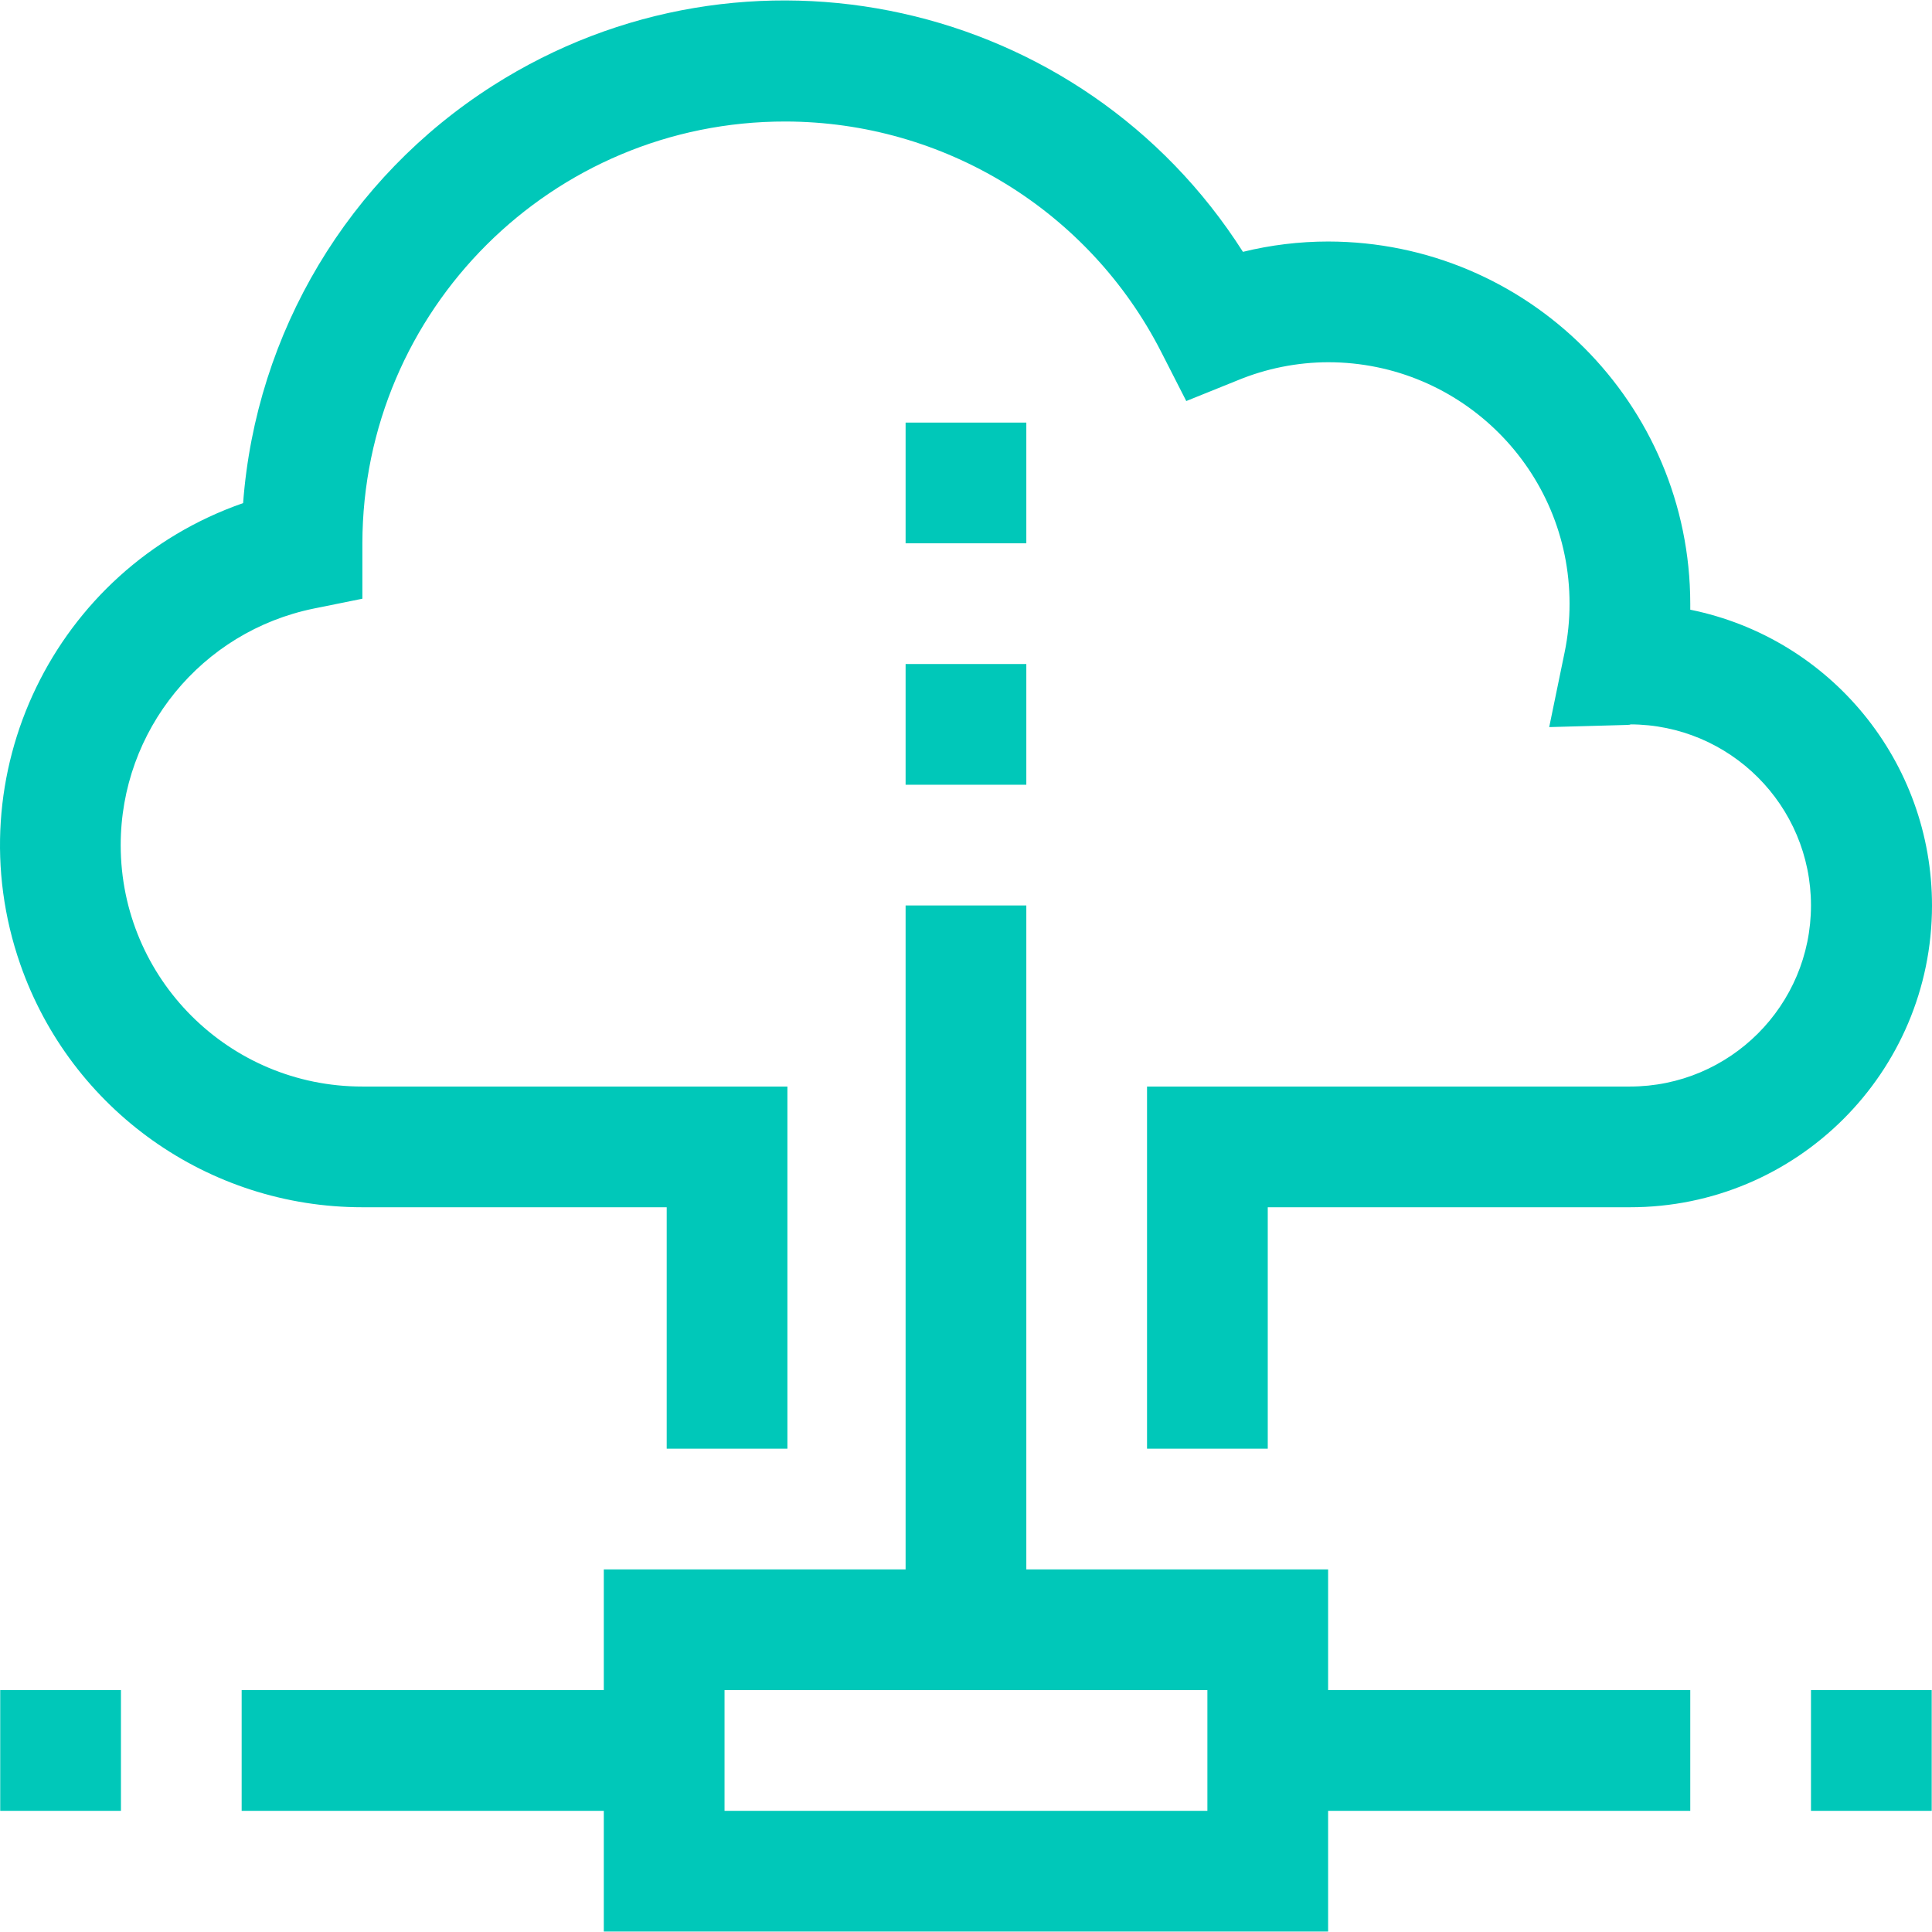
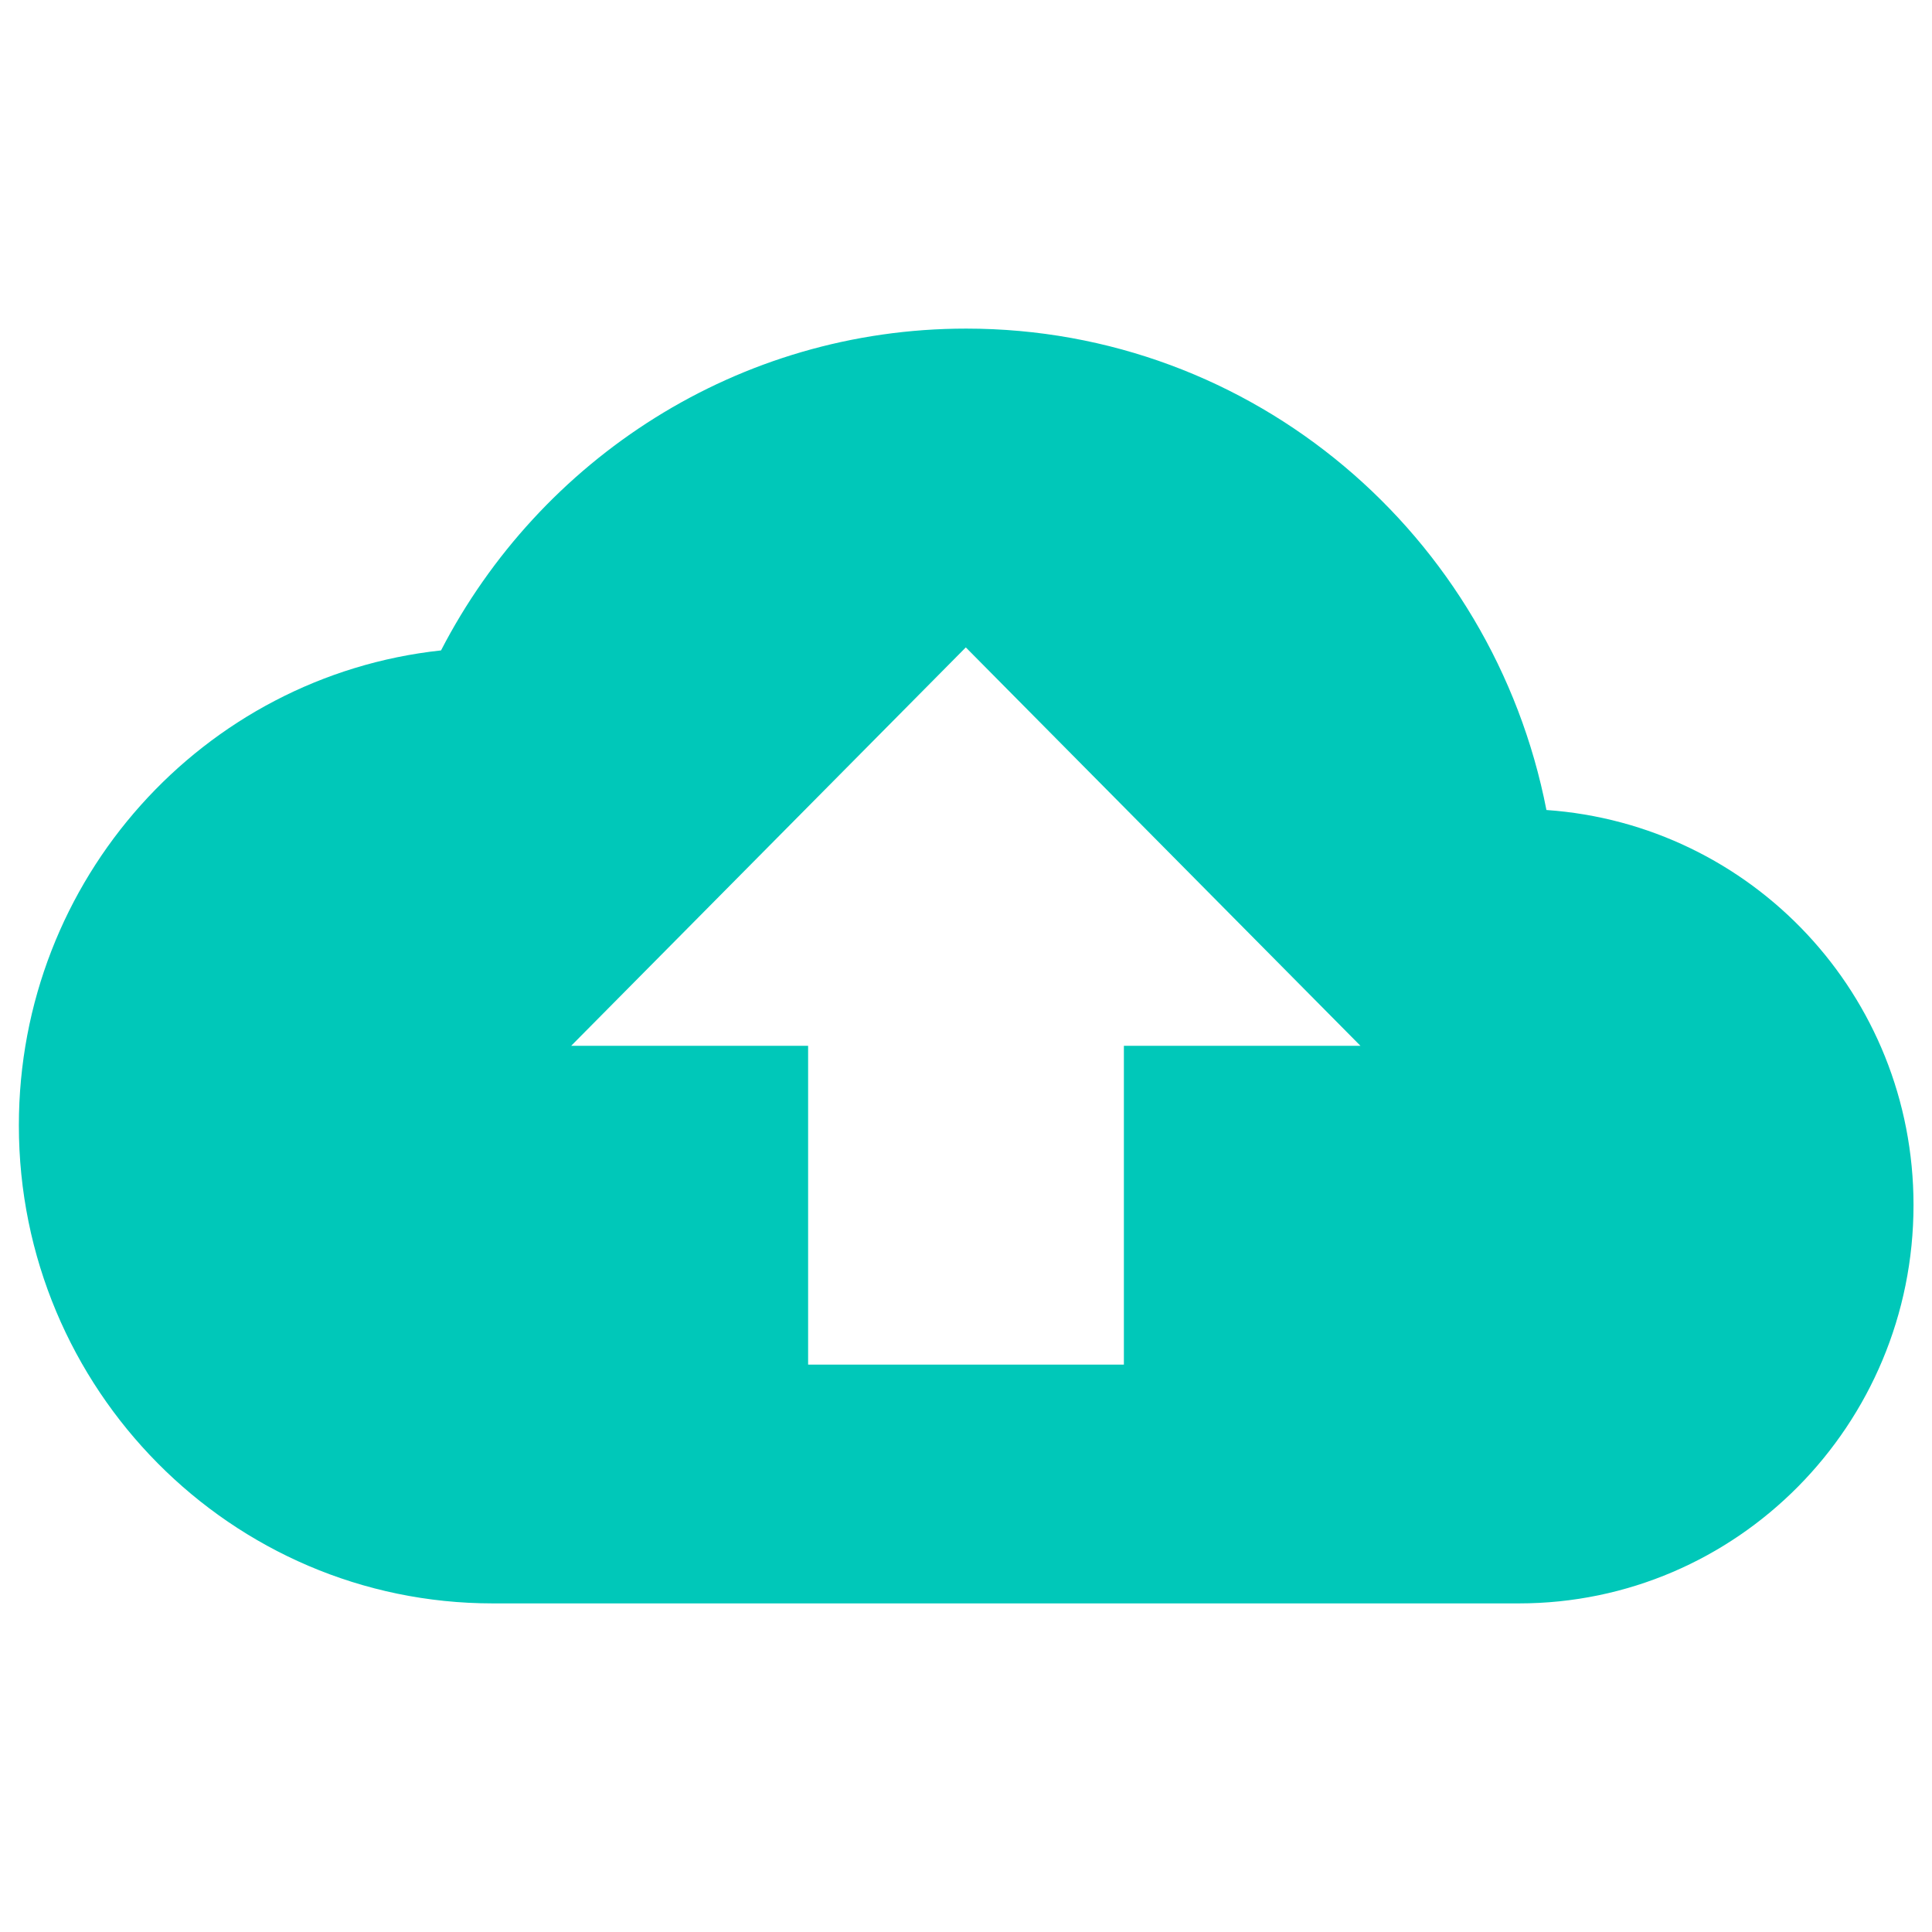
- <svg xmlns="http://www.w3.org/2000/svg" version="1.1" id="Capa_1" x="0px" y="0px" viewBox="0 0 512.139 512.139" style="enable-background:new 0 0 512.139 512.139;" xml:space="preserve">
-   <g>
-     <path fill="#00c8b9" d="M96.059,320.021h80.672v64h32v-96H96.059c-35.346,0.036-64.029-28.589-64.064-63.936     c-0.031-30.461,21.412-56.723,51.264-62.784l12.8-2.592v-14.688c0.105-61.856,50.333-111.915,112.189-111.81     c41.997,0.071,80.425,23.631,99.539,61.026l6.672,13.072l13.6-5.488c7.612-3.144,15.764-4.775,24-4.8c35.346,0,64,28.654,64,64     c0.007,4.343-0.432,8.675-1.312,12.928l-4.08,19.792l20.192-0.56c0.896,0,1.776-0.128,1.2-0.16c26.51,0,48,21.49,48,48     c0,26.51-21.49,48-48,48h-128v96h32v-64h96c44.183,0.044,80.036-35.737,80.08-79.92c0.038-38.076-26.765-70.903-64.08-78.48     c0-0.528,0-1.072,0-1.6c-0.053-52.997-43.003-95.947-96-96c-7.608,0.005-15.187,0.924-22.576,2.736     c-42.735-67.071-131.751-86.8-198.822-44.064C92.378,47.085,67.838,88.1,64.443,133.365     C14.375,150.808-12.073,205.536,5.37,255.604C18.812,294.187,55.202,320.035,96.059,320.021z" />
-     <path fill="#00c8b9" d="M352.059,416.021h-80v-176h-32v176h-80v32h-96v32h96v32h192v-32h96v-32h-96V416.021z M320.059,480.021h-128v-32h128     V480.021z" />
-     <rect fill="#00c8b9" x="0.059" y="448.021" width="32" height="32" />
-     <rect fill="#00c8b9" x="480.059" y="448.021" width="32" height="32" />
-     <rect fill="#00c8b9" x="240.059" y="112.021" width="32" height="32" />
-     <rect fill="#00c8b9" x="240.059" y="176.021" width="32" height="32" />
-   </g>
+ <svg xmlns="http://www.w3.org/2000/svg" version="1.1" id="Capa_1" x="0px" y="0px" viewBox="0 0 512.1 512.1" style="enable-background:new 0 0 512.1 512.1;" xml:space="preserve">
+   <style type="text/css">
+ 	.st0{fill:#00C8B9;}
+ </style>
+   <path class="st0" d="M409.9,214.7c-14.2-72.9-77.6-127.6-153.8-127.6c-60.5,0-113,34.6-139.2,85.3C53.9,179.2,5,233,5,298.3  c0,69.9,56.3,126.7,125.6,126.7h272c57.8,0,104.6-47.3,104.6-105.6C507.2,263.7,464.3,218.5,409.9,214.7z M297.9,277.2v84.5h-83.7  v-84.5h-62.8l104.6-105.6l104.6,105.6H297.9z" />
</svg>
